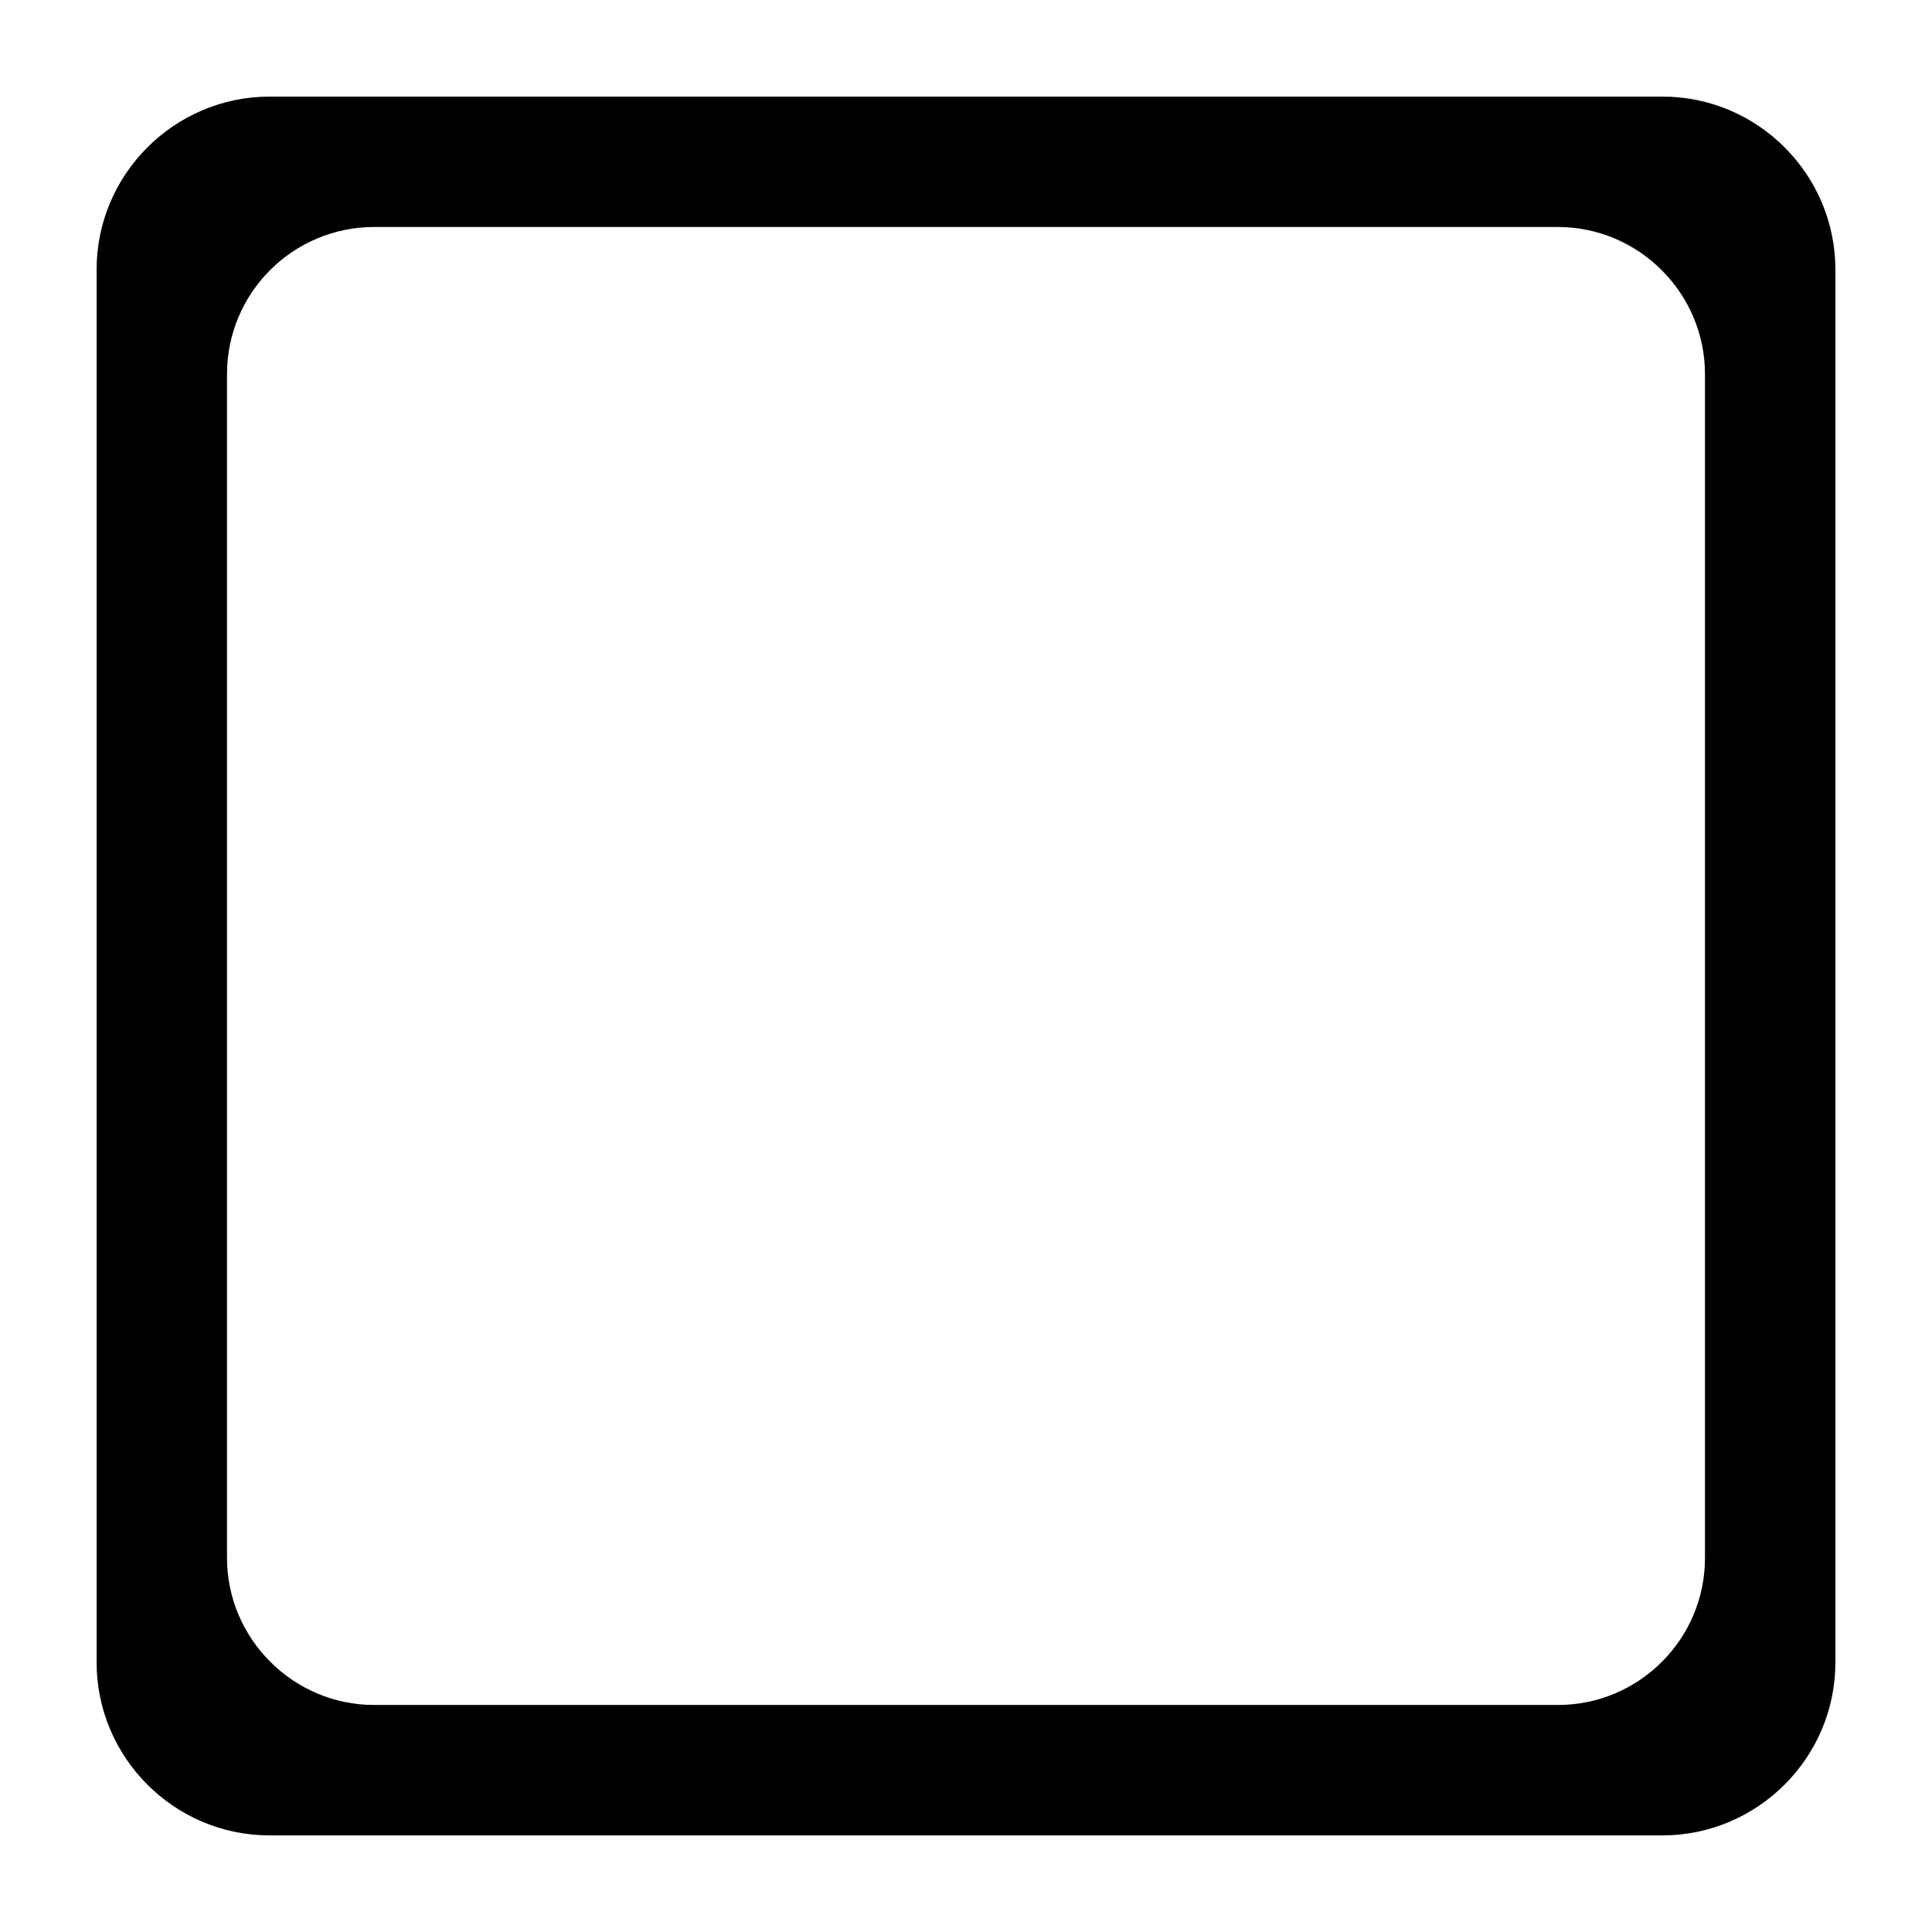
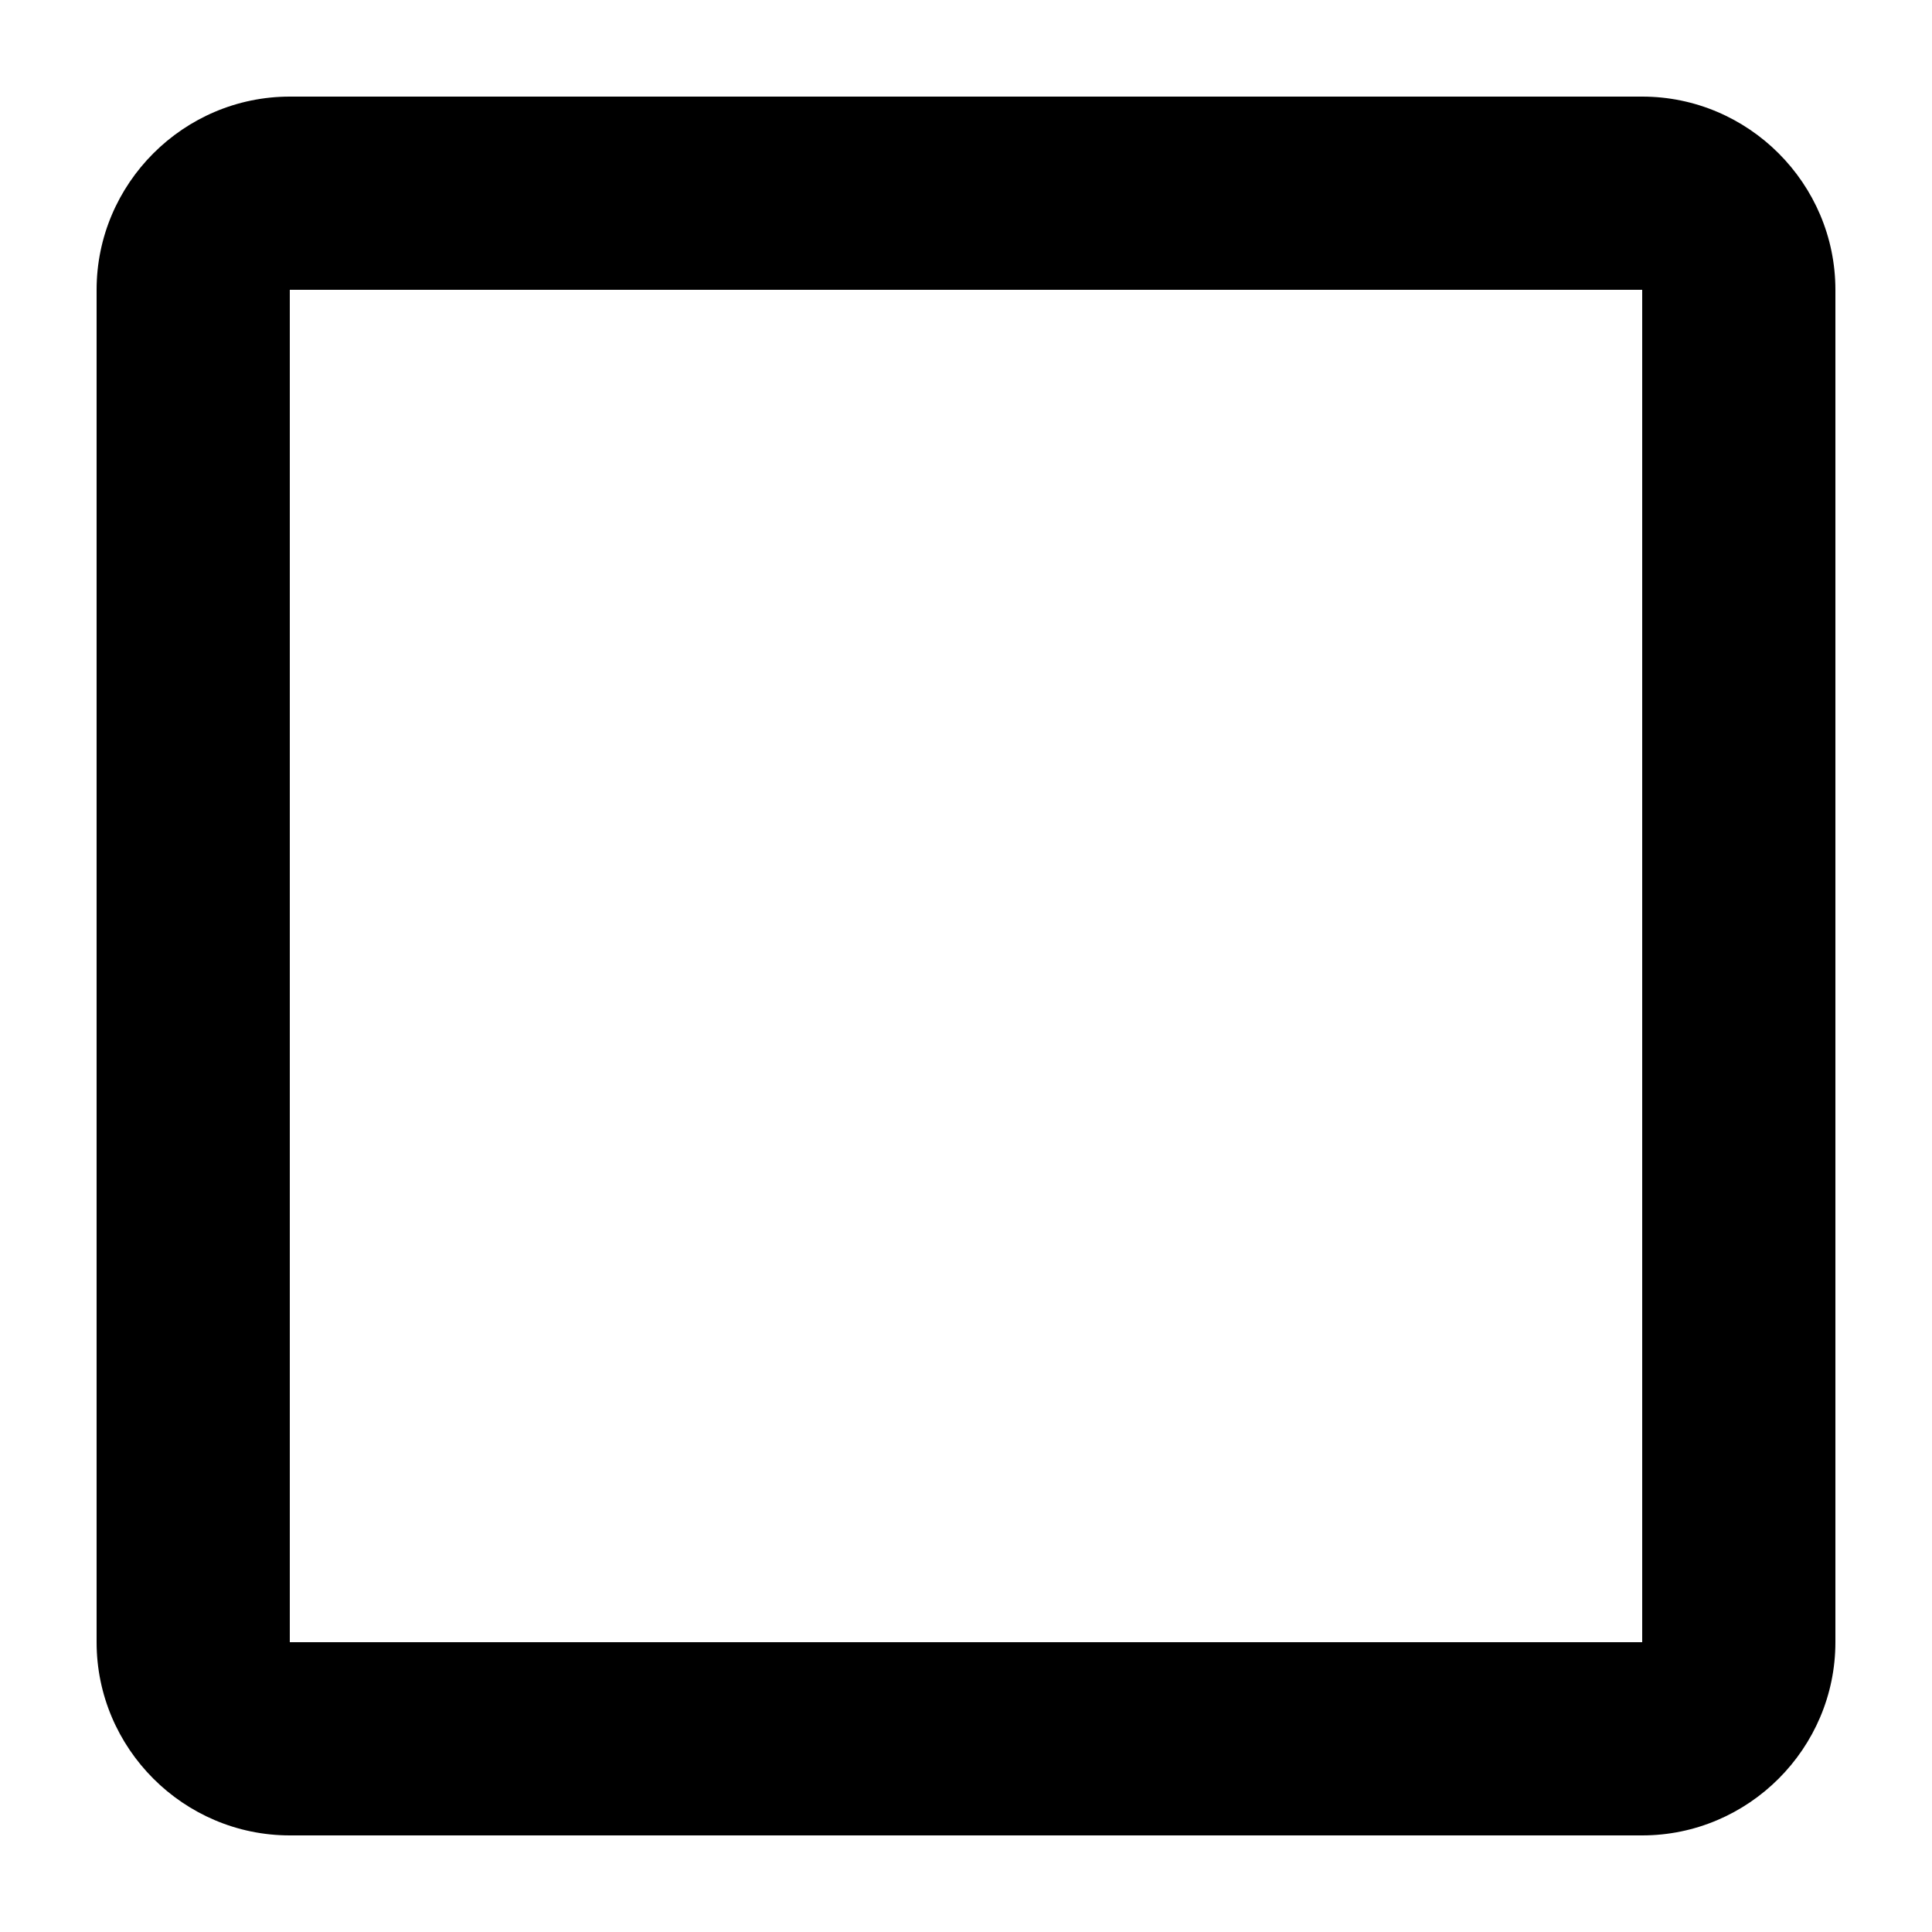
- <svg xmlns="http://www.w3.org/2000/svg" width="1000" height="1000" version="1.1" id="svg7">
+ <svg xmlns="http://www.w3.org/2000/svg" width="1000" height="1000" version="1.1" id="svg8">
  <defs id="defs5498" />
-   <g id="layer1">
-     <g id="g476" transform="matrix(10,0,0,10,-8662.996,-1151.982)">
-       <path d="m 880.255,120.198 c -4.914,0 -8.955,4.01 -8.955,8.956 v 72.088 c 0,4.916 4.005,8.956 8.955,8.956 h 72.09 c 4.914,0 8.955,-4.01 8.955,-8.956 v -72.088 c 0,-4.916 -4.005,-8.956 -8.955,-8.956 z m 5.404,6.75 h 61.281 c 4.185,0 7.609,3.433 7.609,7.611 v 61.277 c 0,4.207 -3.42,7.611 -7.609,7.611 h -61.281 c -4.185,0 -7.609,-3.433 -7.609,-7.611 v -61.277 c 0,-4.207 3.42,-7.611 7.609,-7.611 z" id="path46" style="stroke-width:4.5" />
-     </g>
-   </g>
+   <path style="fill:#000000;fill-opacity:1;fill-rule:nonzero;stroke:none" d="M 850,150 V 850 H 150 V 150 H 850 M 850,50 H 150 C 95,50 50,95 50,150 v 700 c 0,55 45,100 100,100 h 700 c 55,0 100,-45 100,-100 V 150 C 950,95 905,50 850,50 Z m 0,0" id="path6" />
</svg>
